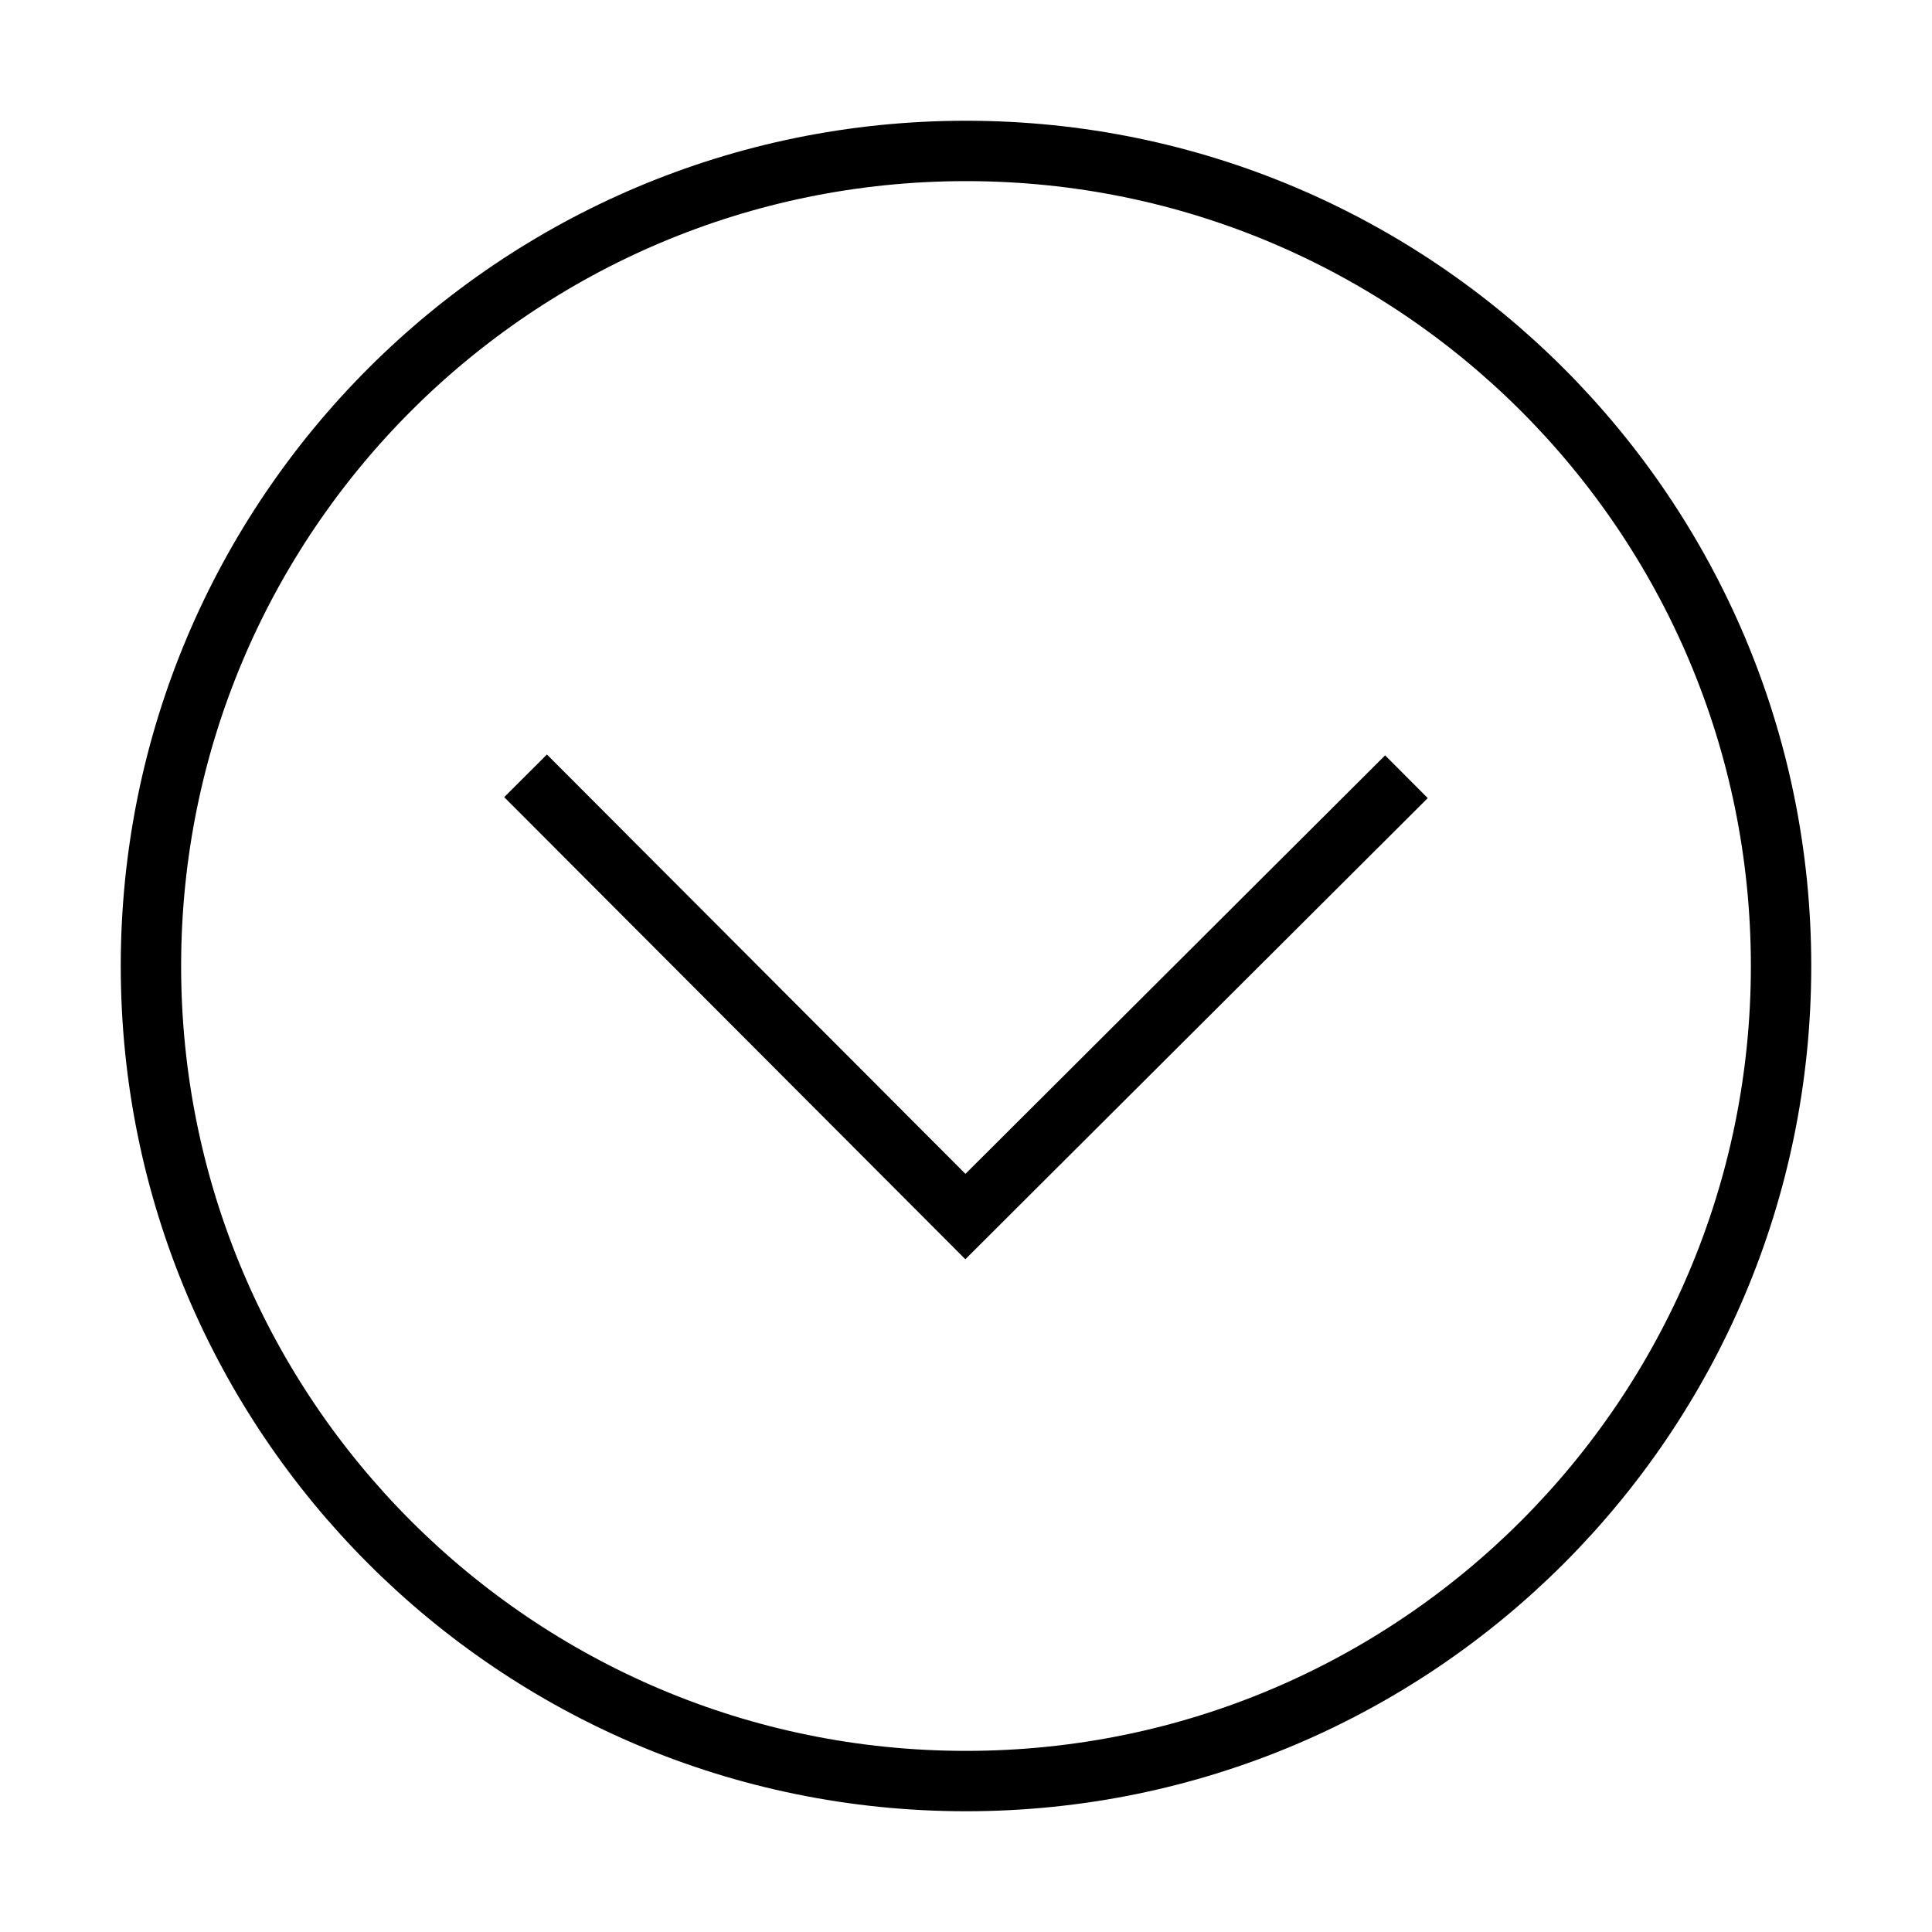
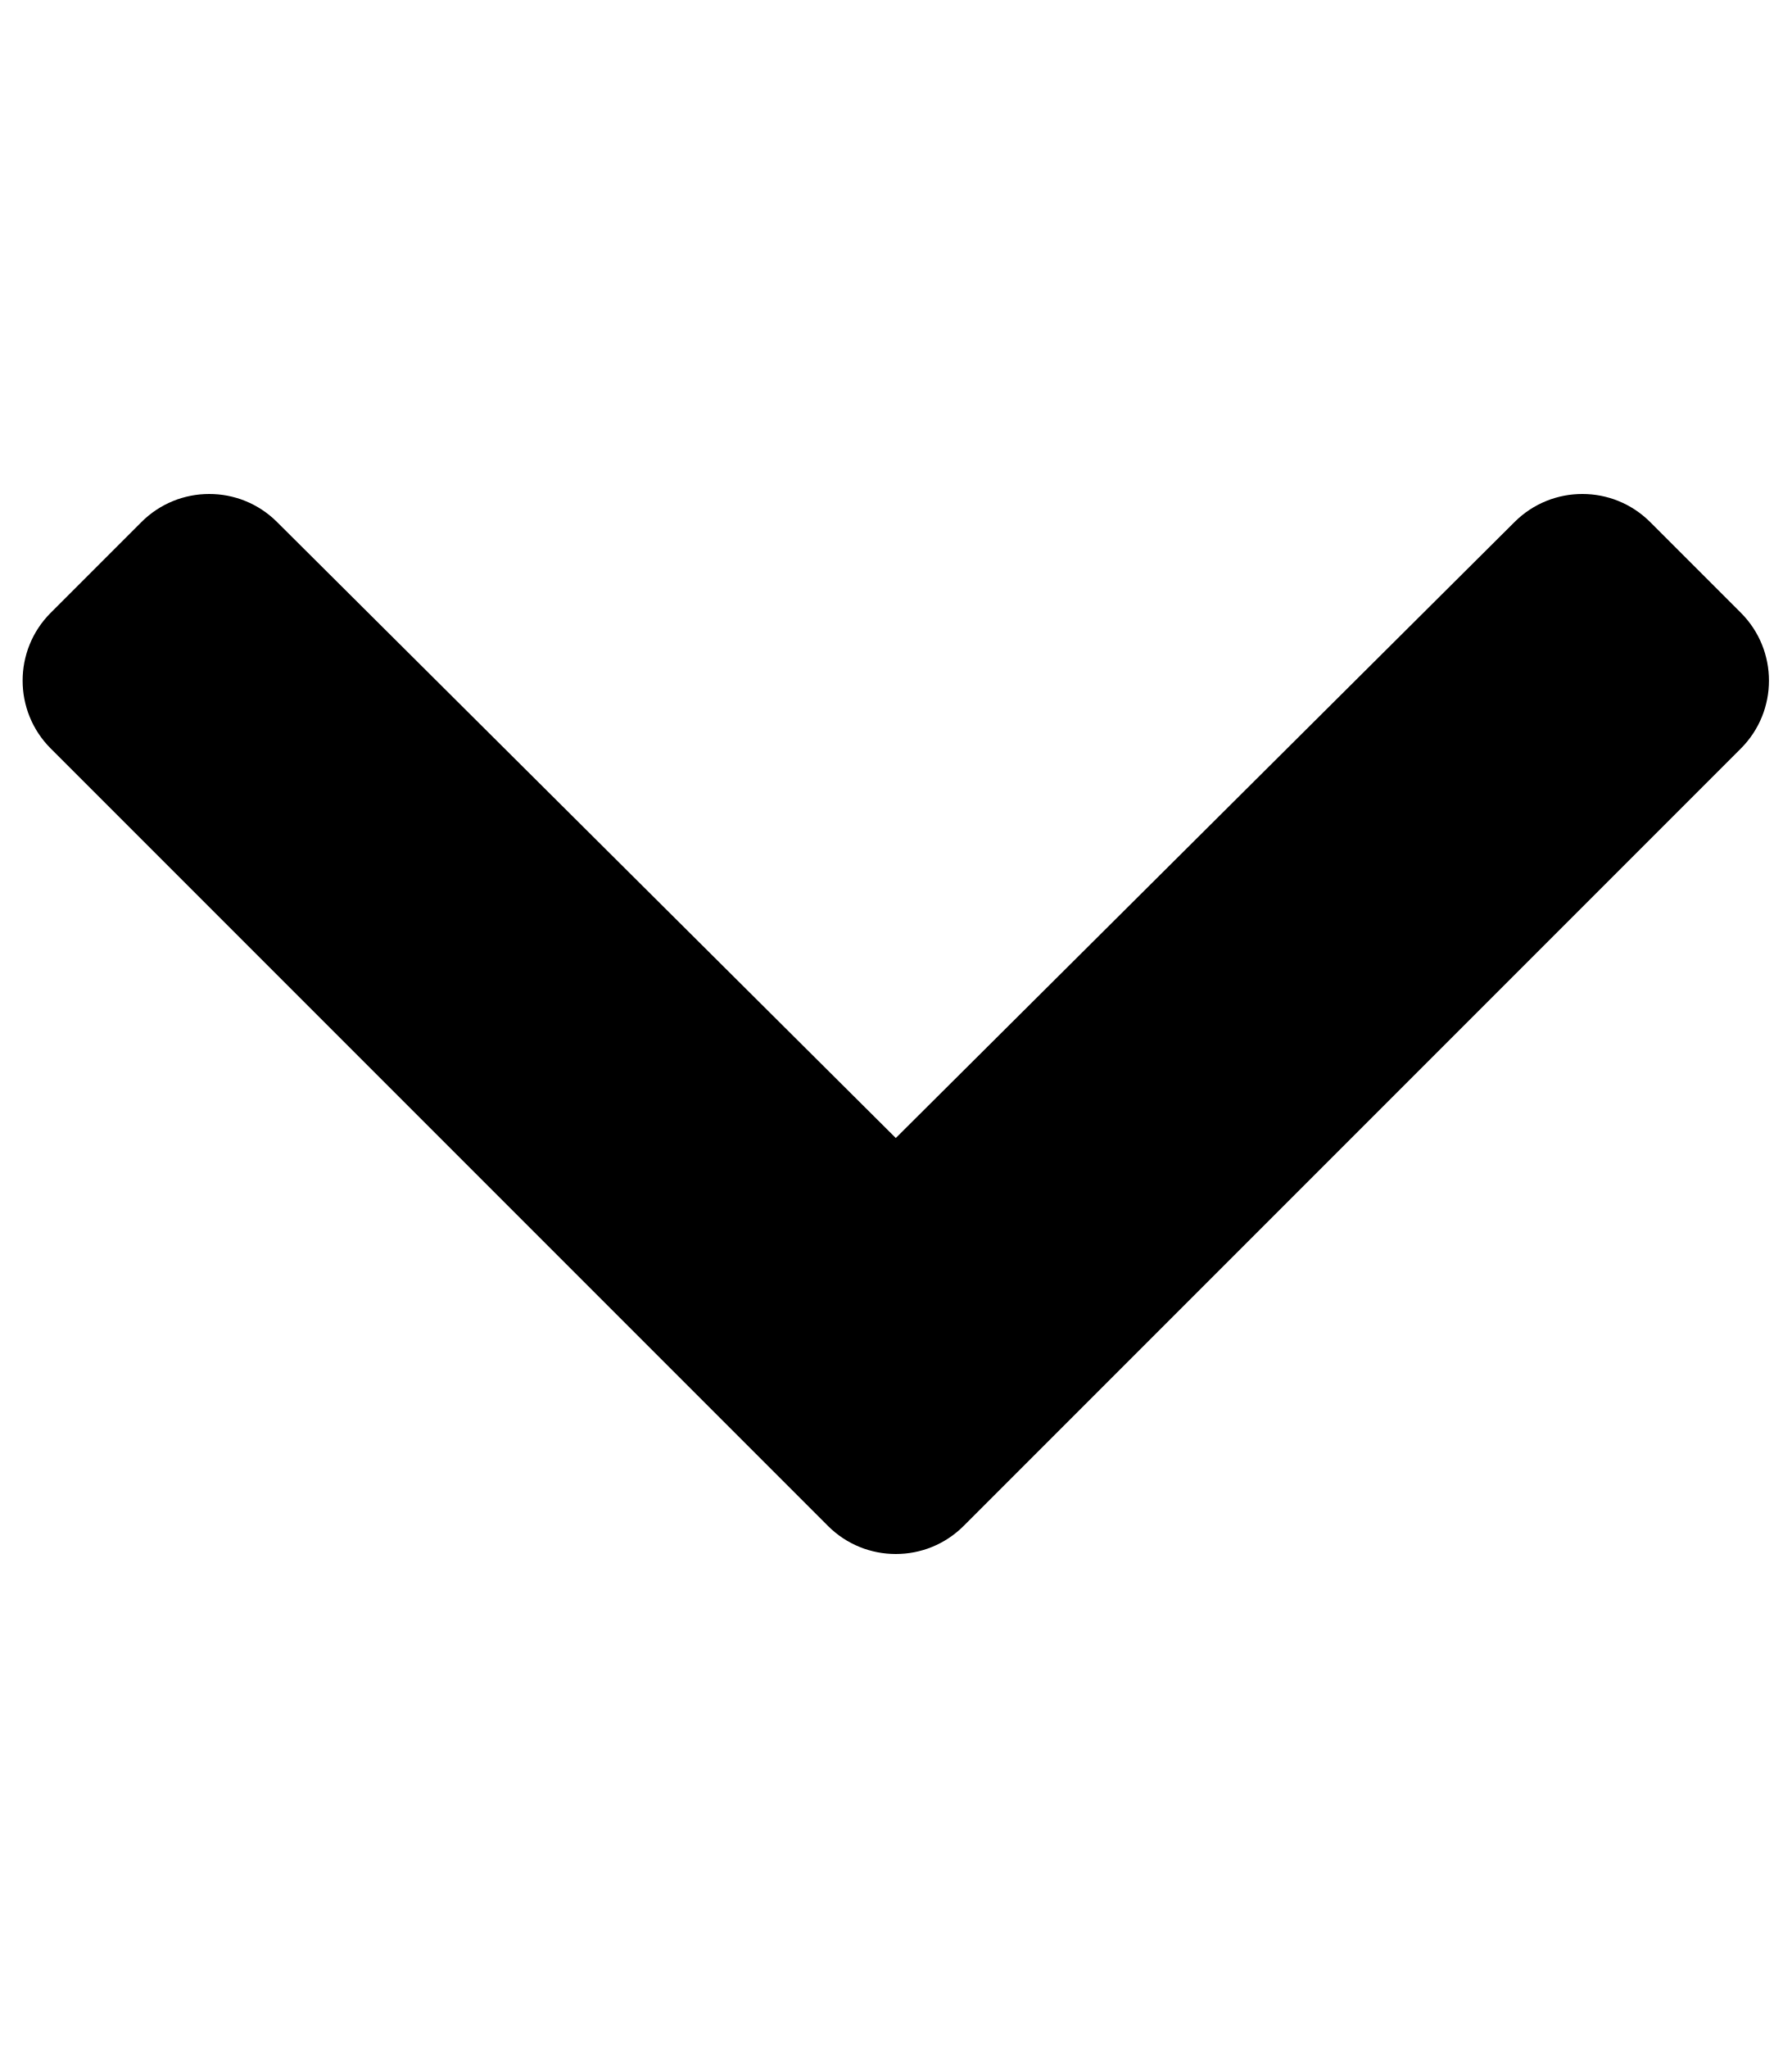
- <svg xmlns="http://www.w3.org/2000/svg" fill="none" stroke-miterlimit="10" stroke-width="2" stroke="currentColor" viewBox="0 0 64 64">
-   <circle cx="32" cy="32" r="27" />
-   <polyline points="17.41 25.7 31.98 40.3 46.59 25.73" />
+ <svg xmlns="http://www.w3.org/2000/svg" viewBox="0 0 448 512">
+   <path d="M207.029 381.476L12.686 187.132c-9.373-9.373-9.373-24.569 0-33.941l22.667-22.667c9.357-9.357 24.522-9.375 33.901-.04L224 284.505l154.745-154.021c9.379-9.335 24.544-9.317 33.901.04l22.667 22.667c9.373 9.373 9.373 24.569 0 33.941L240.971 381.476c-9.373 9.372-24.569 9.372-33.942 0z" />
</svg>
